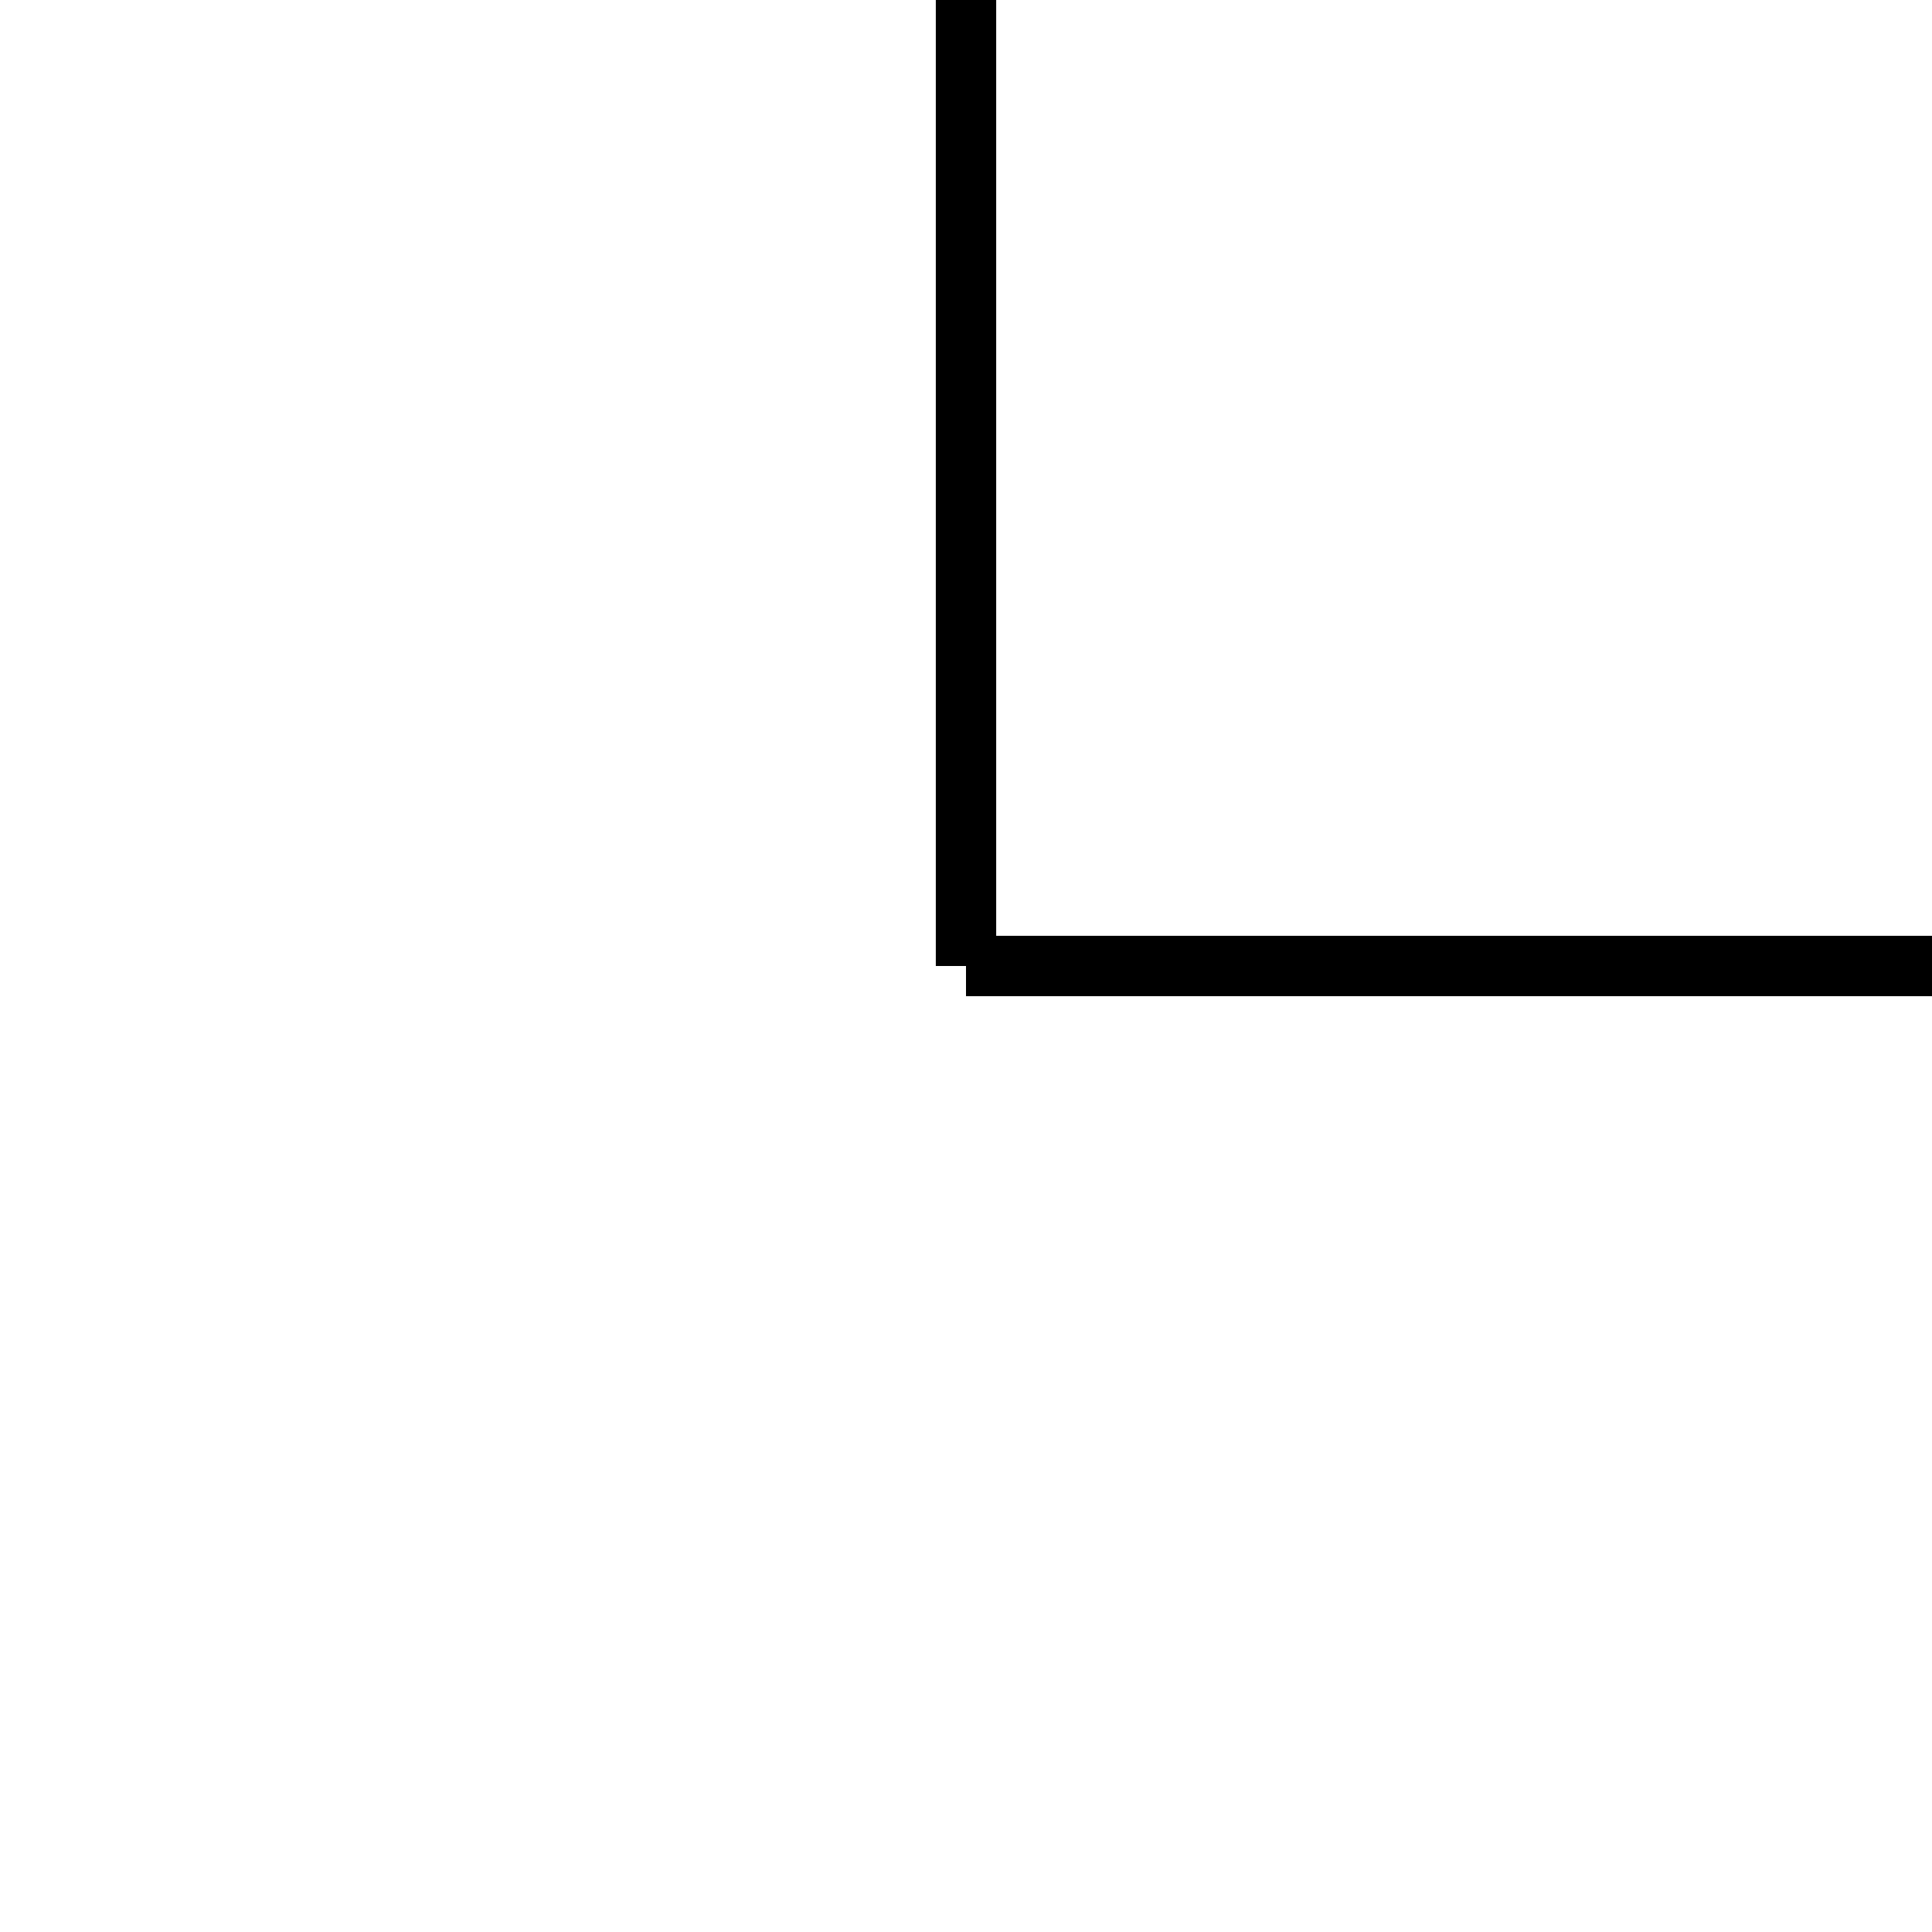
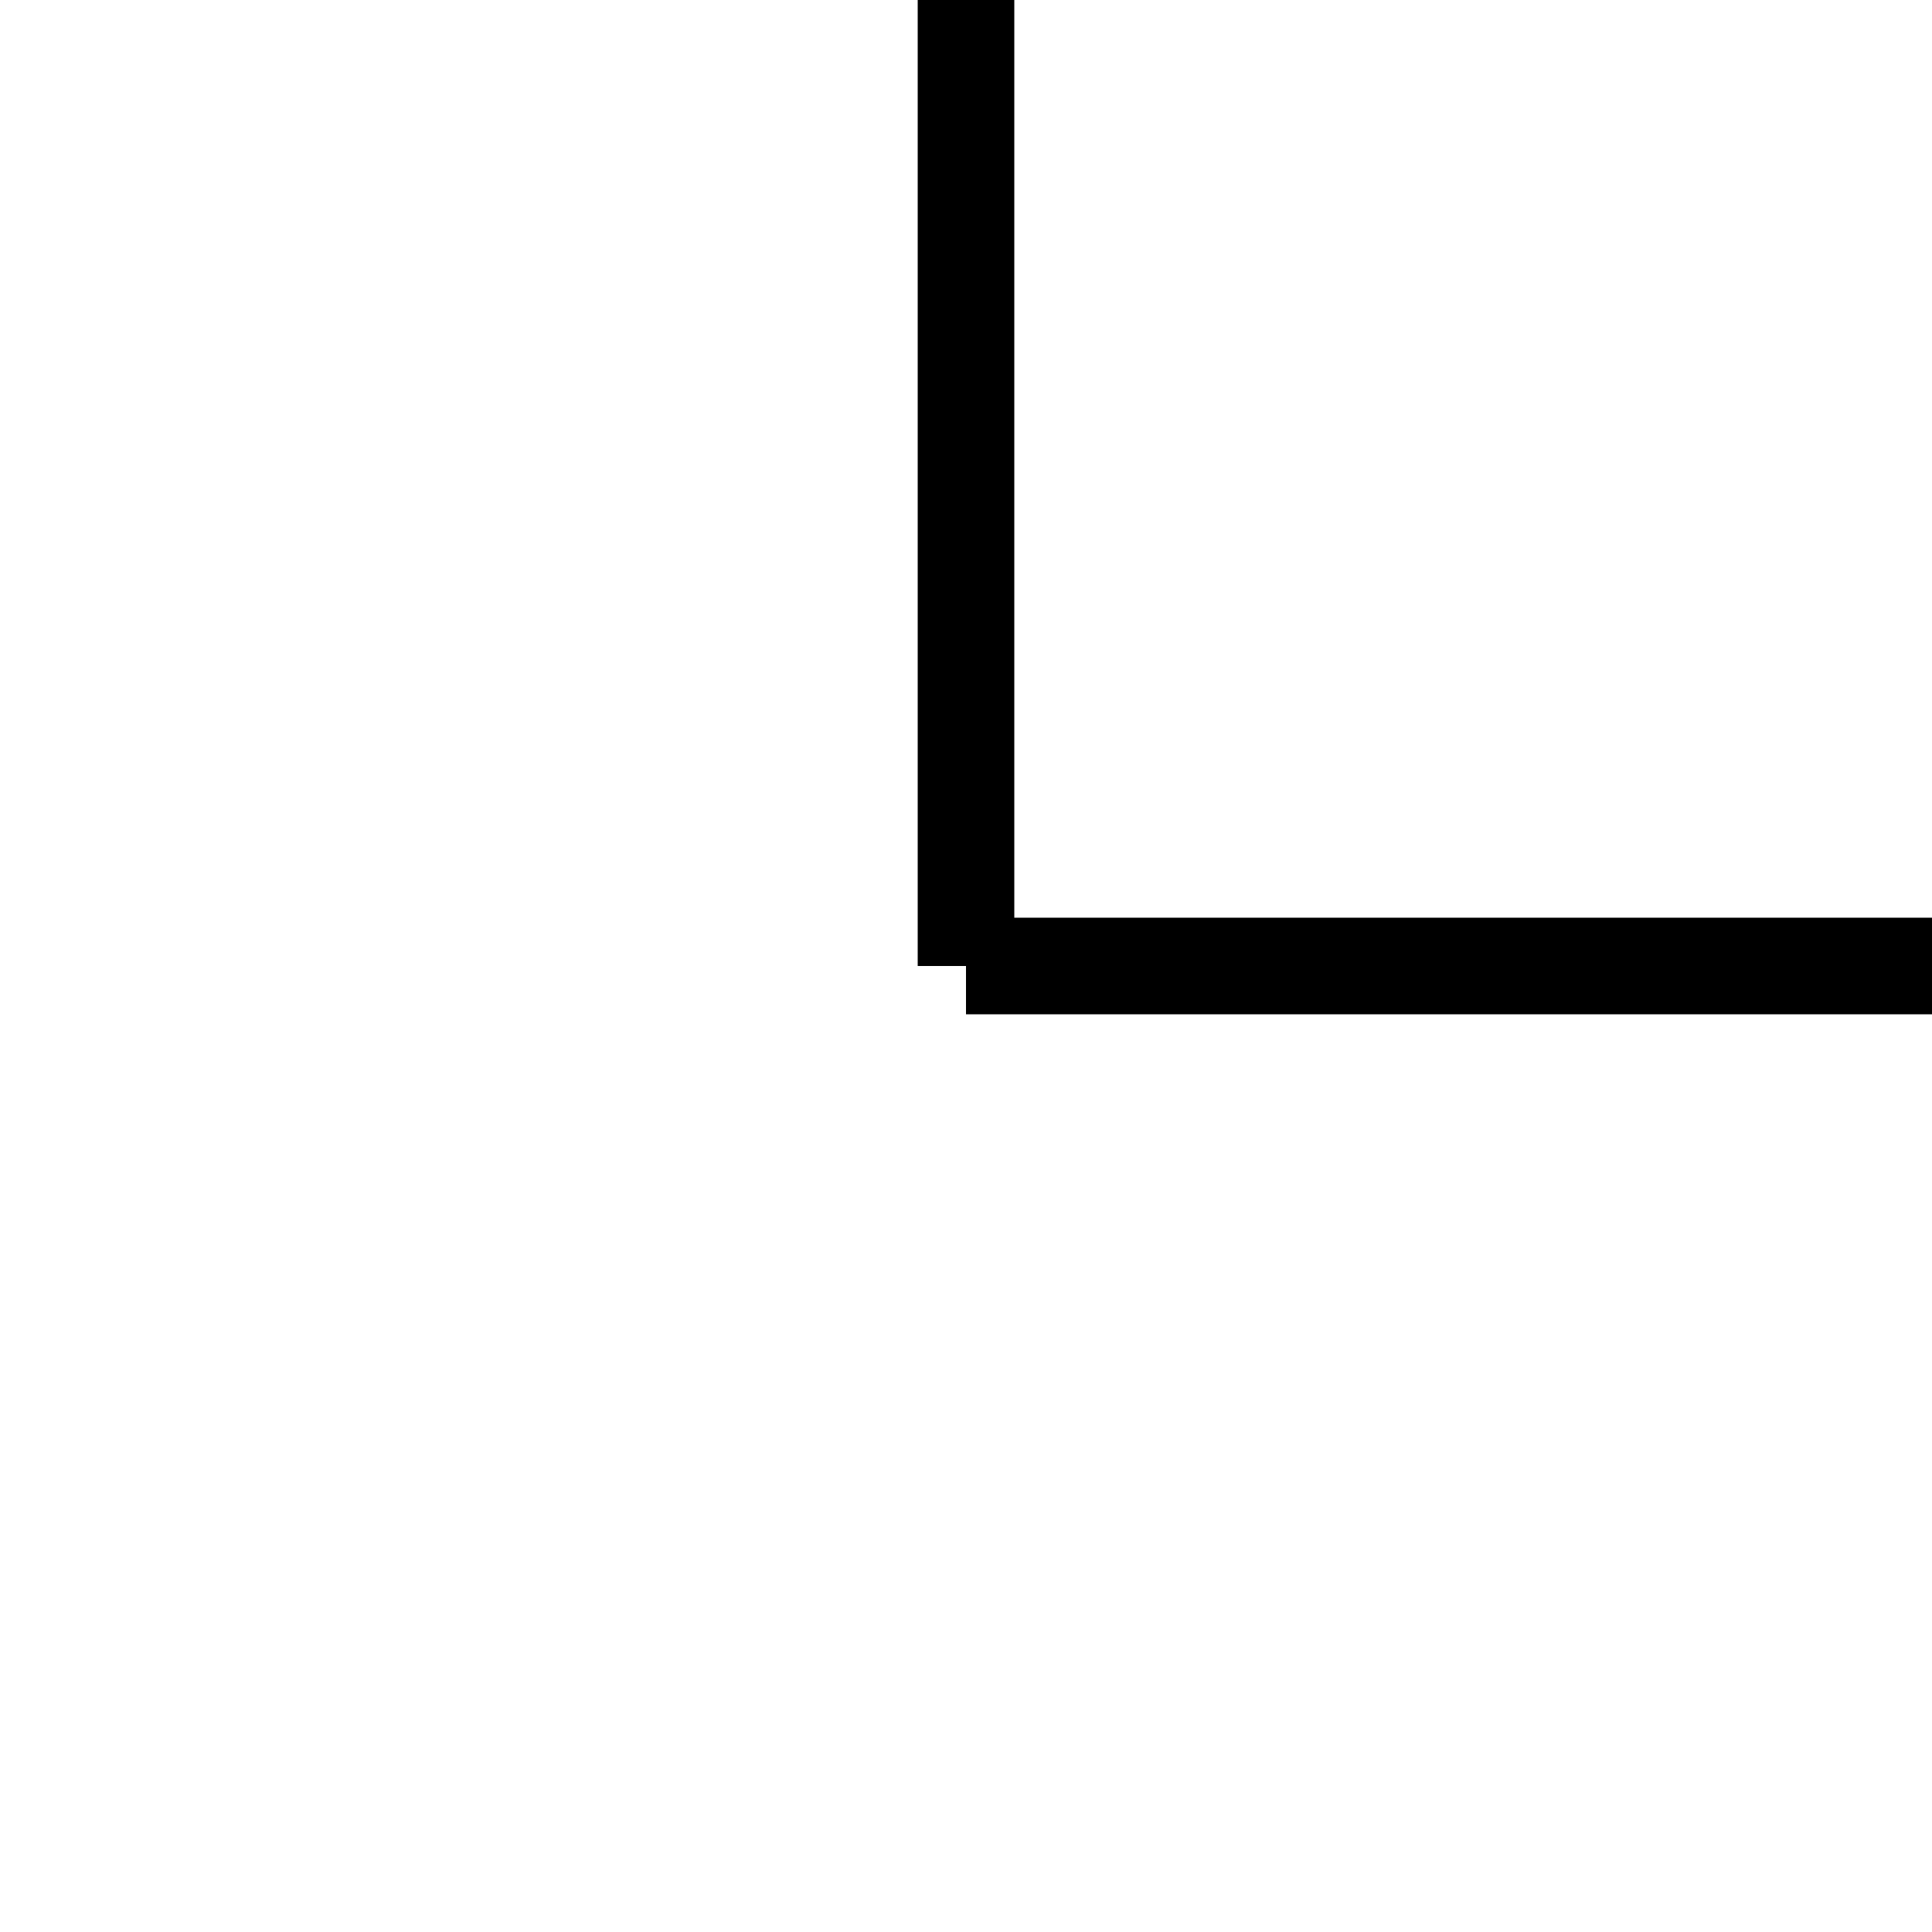
- <svg xmlns="http://www.w3.org/2000/svg" width="32" height="32">
+ <svg xmlns="http://www.w3.org/2000/svg" width="100" height="100">
  <g>
-     <line stroke-linecap="undefined" stroke-linejoin="undefined" id="vertical" y2="16" x2="16" y1="0" x1="16" stroke-width="1" stroke="#000" fill="none" />
-     <line stroke-linecap="undefined" stroke-linejoin="undefined" id="horizontal" y2="16" x2="32" y1="16" x1="16" stroke-width="1" stroke="#000" fill="none" />
+     <line stroke-linecap="undefined" stroke-linejoin="undefined" id="vertical" y2="50" x2="50" y1="0" x1="50" stroke-width="5" stroke="#000" fill="none" />
+     <line stroke-linecap="undefined" stroke-linejoin="undefined" id="horizontal" y2="50" x2="100" y1="50" x1="50" stroke-width="5" stroke="#000" fill="none" />
  </g>
</svg>
